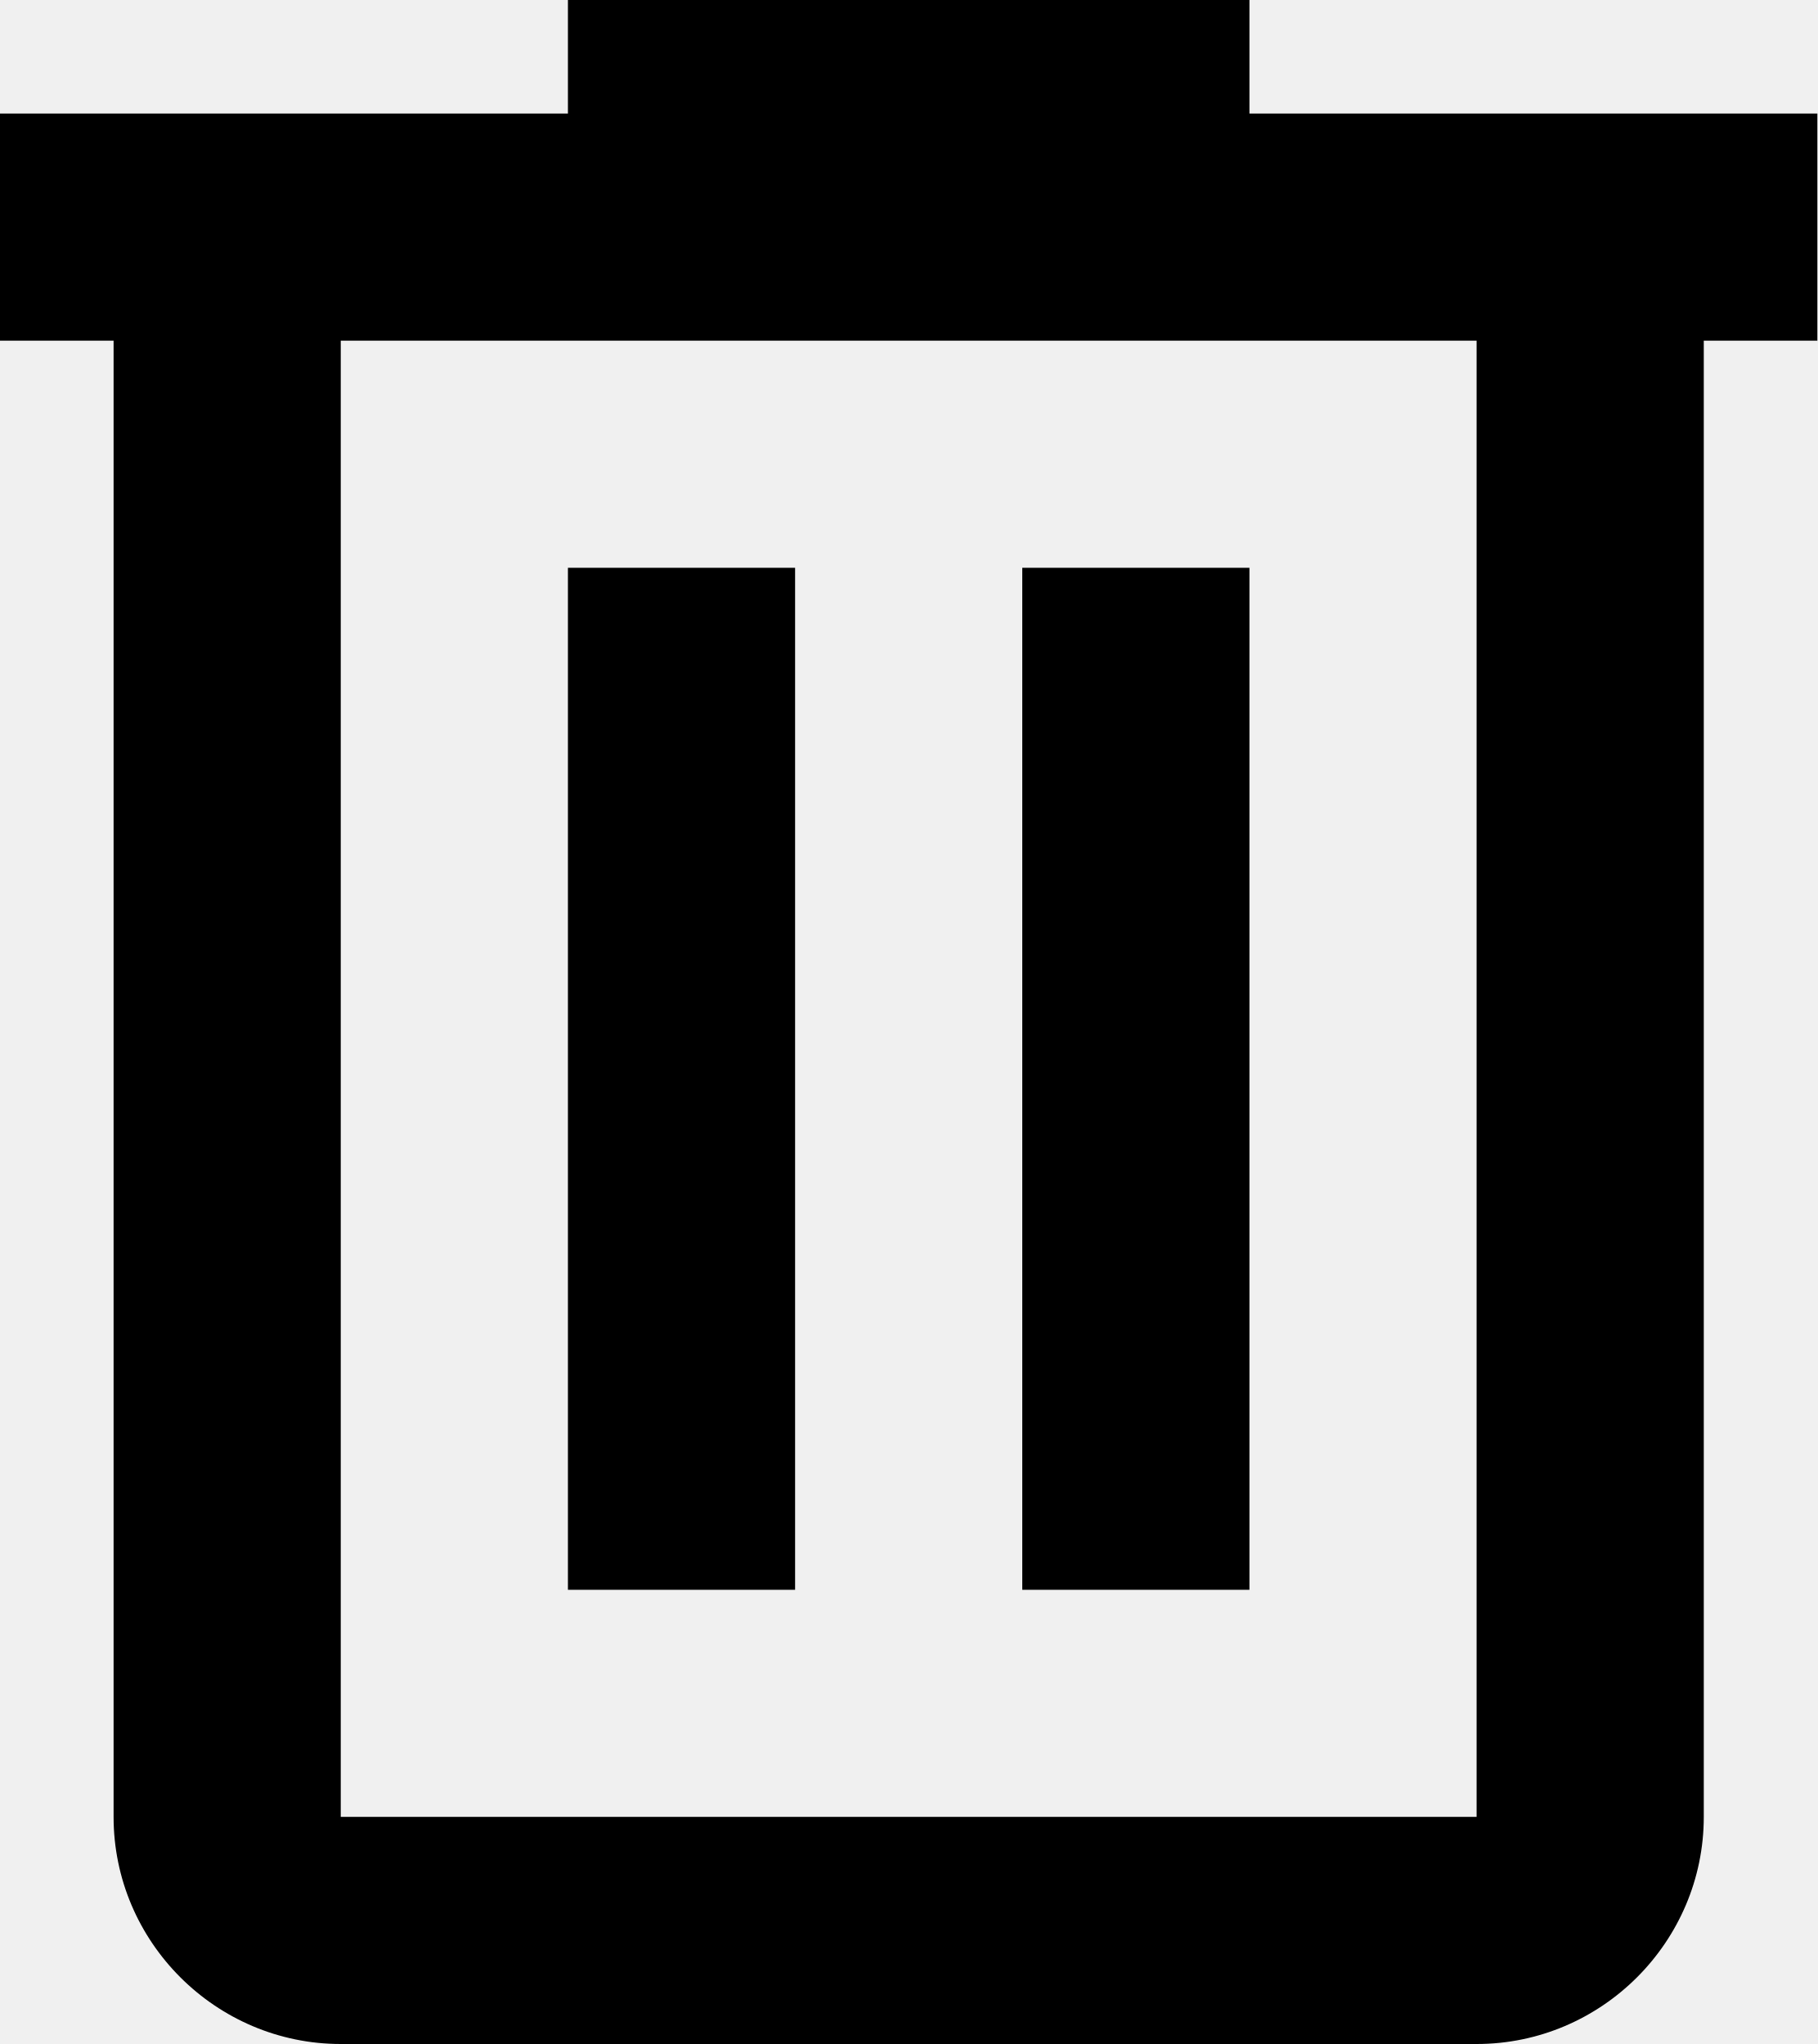
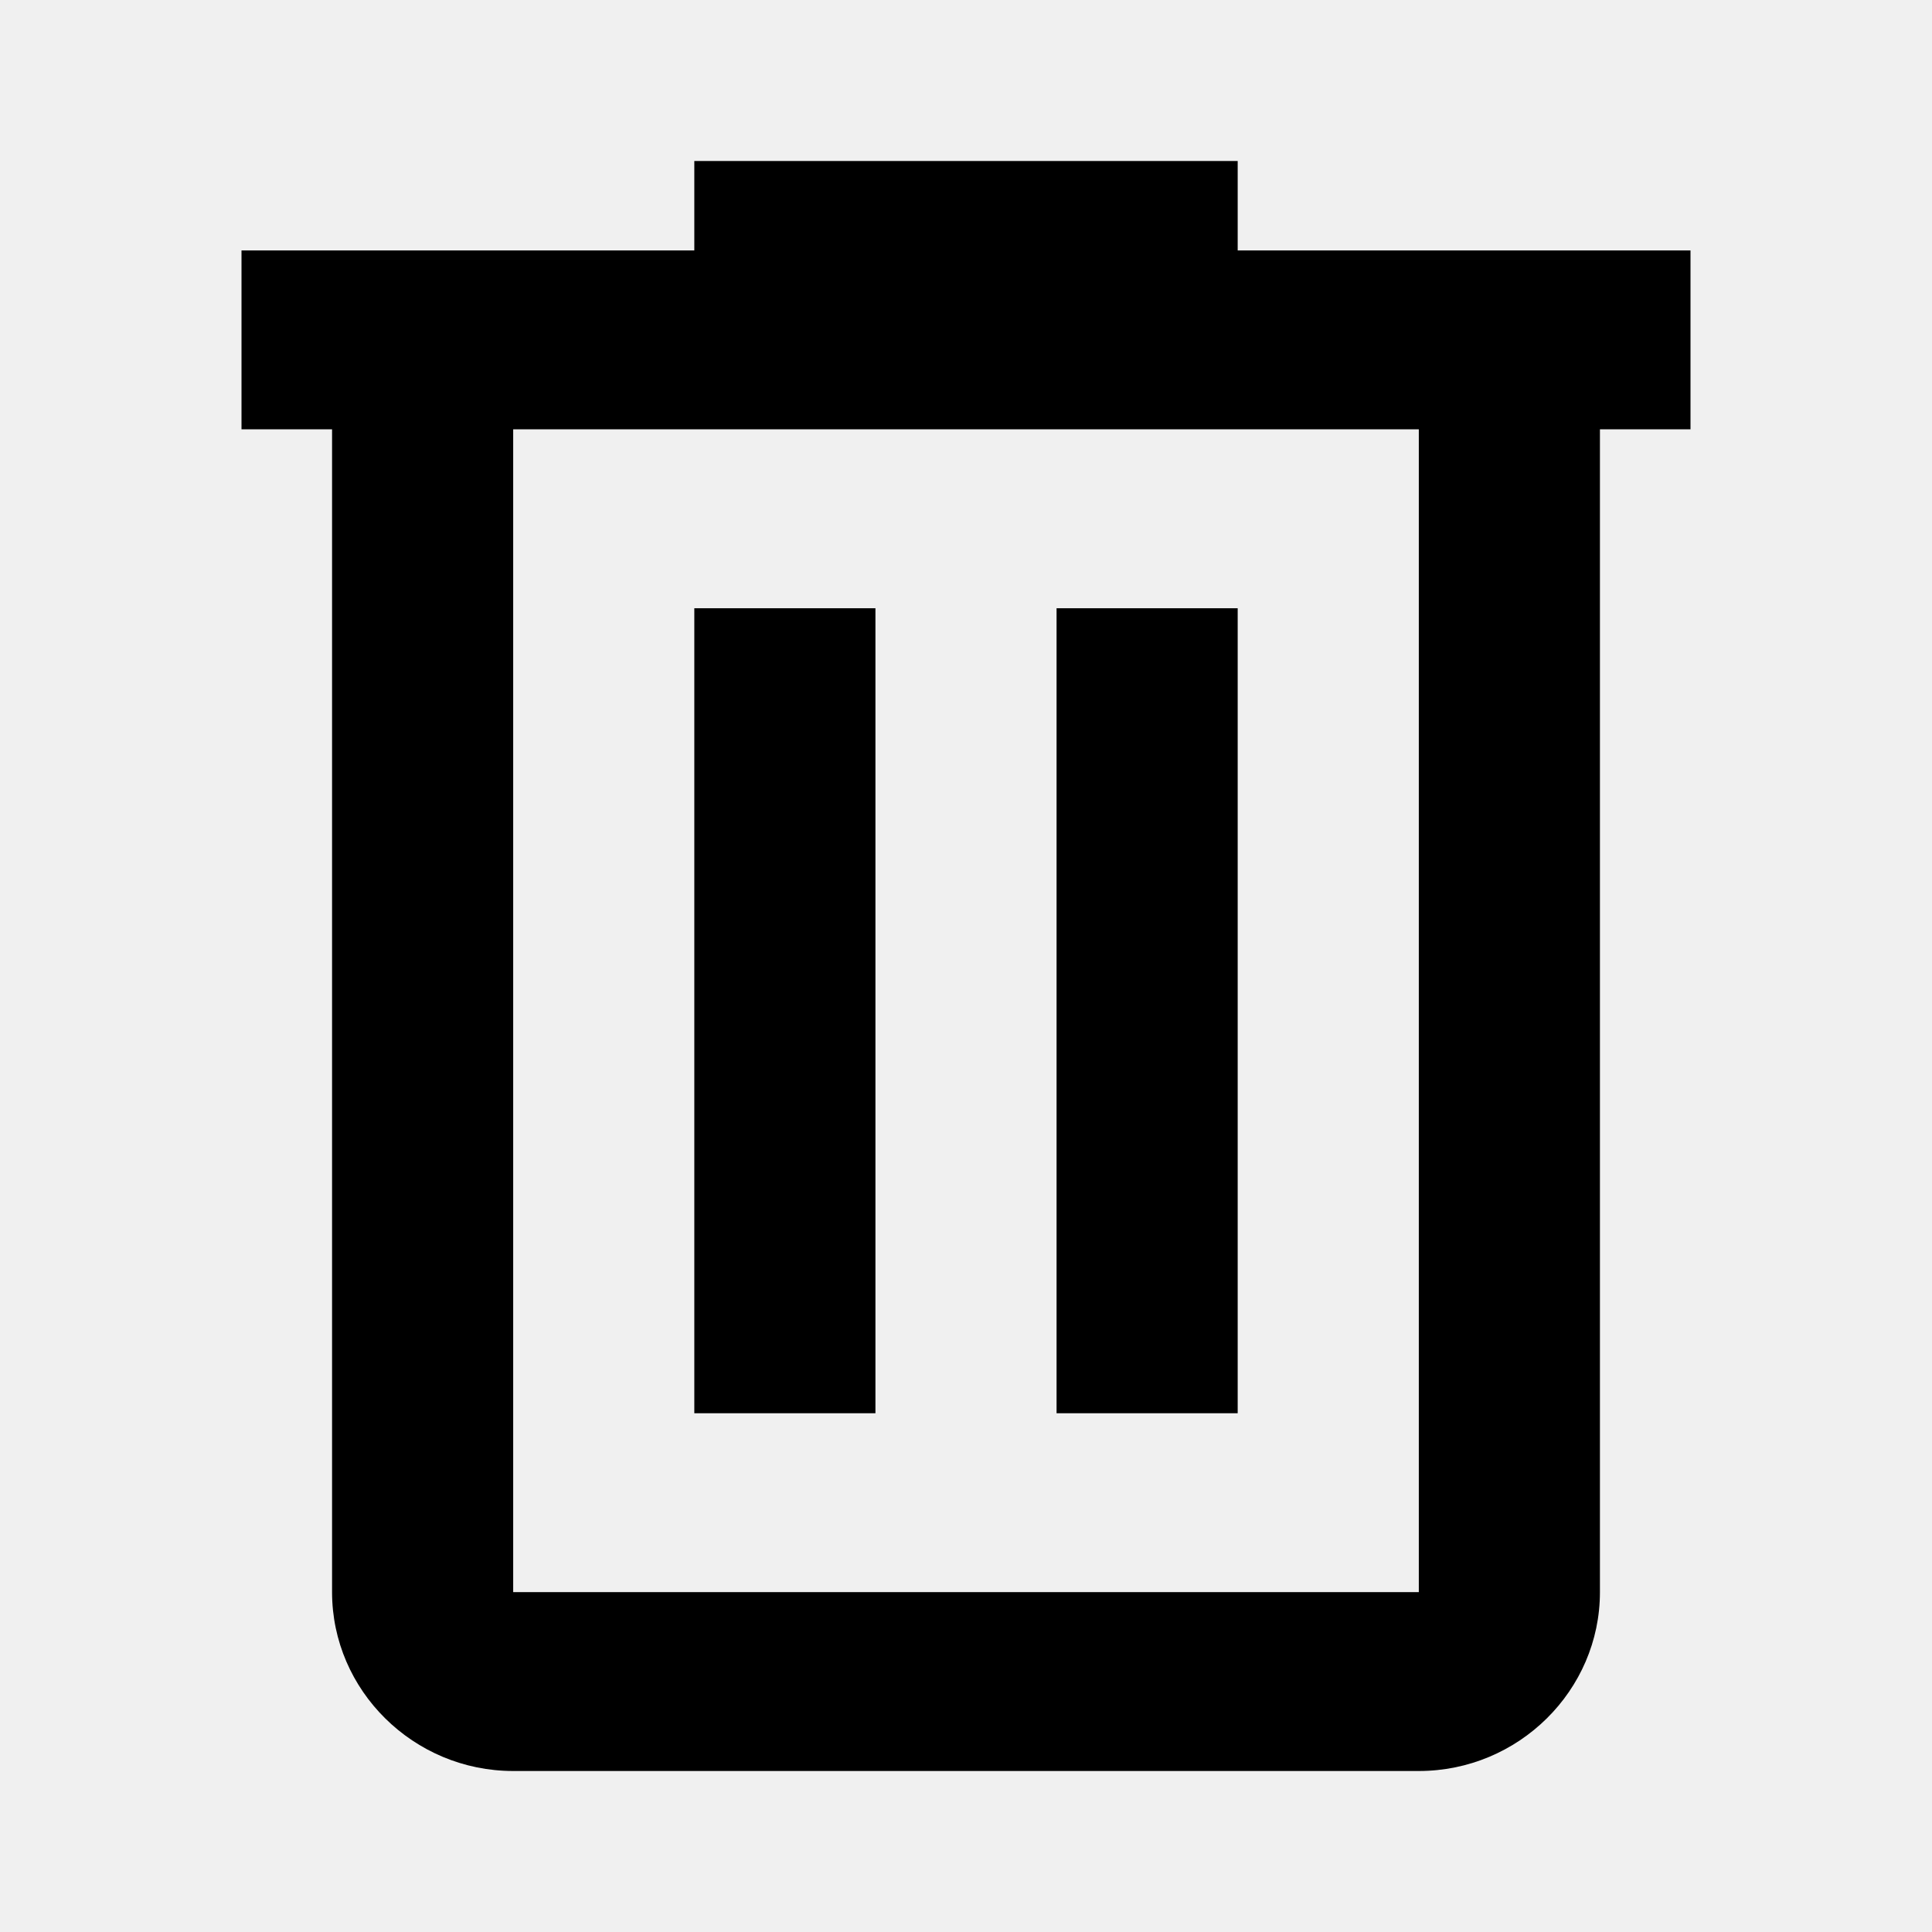
- <svg xmlns="http://www.w3.org/2000/svg" width="16" height="18" viewBox="0 0 16 18" fill="black">
-   <path d="M11 1V0H5V1H0V3H1V16C1 17.1 1.9 18 3 18H13C14.1 18 15 17.1 15 16V3H16V1H11ZM13 16H3V3H13V16ZM5 5H7V14H5V5ZM9 5H11V14H9V5Z" />
+ <svg xmlns="http://www.w3.org/2000/svg" viewBox="0 0 24 24" fill="black">
+   <g clip-path="url(#clip0_401_47)">
+     <path d="M15.375 3.111V2H8.625V3.111H3V5.333H4.125V19.778C4.125 21 5.138 22 6.375 22H17.625C18.863 22 19.875 21 19.875 19.778V5.333H21V3.111H15.375ZM17.625 19.778H6.375V5.333H17.625V19.778ZM8.625 7.556H10.875V17.556H8.625V7.556ZM13.125 7.556H15.375V17.556H13.125V7.556Z" />
+   </g>
+   <defs>
+     <clipPath id="clip0_401_47">
+       <rect width="18" height="20" fill="white" transform="translate(3 2)" />
+     </clipPath>
+   </defs>
</svg>
